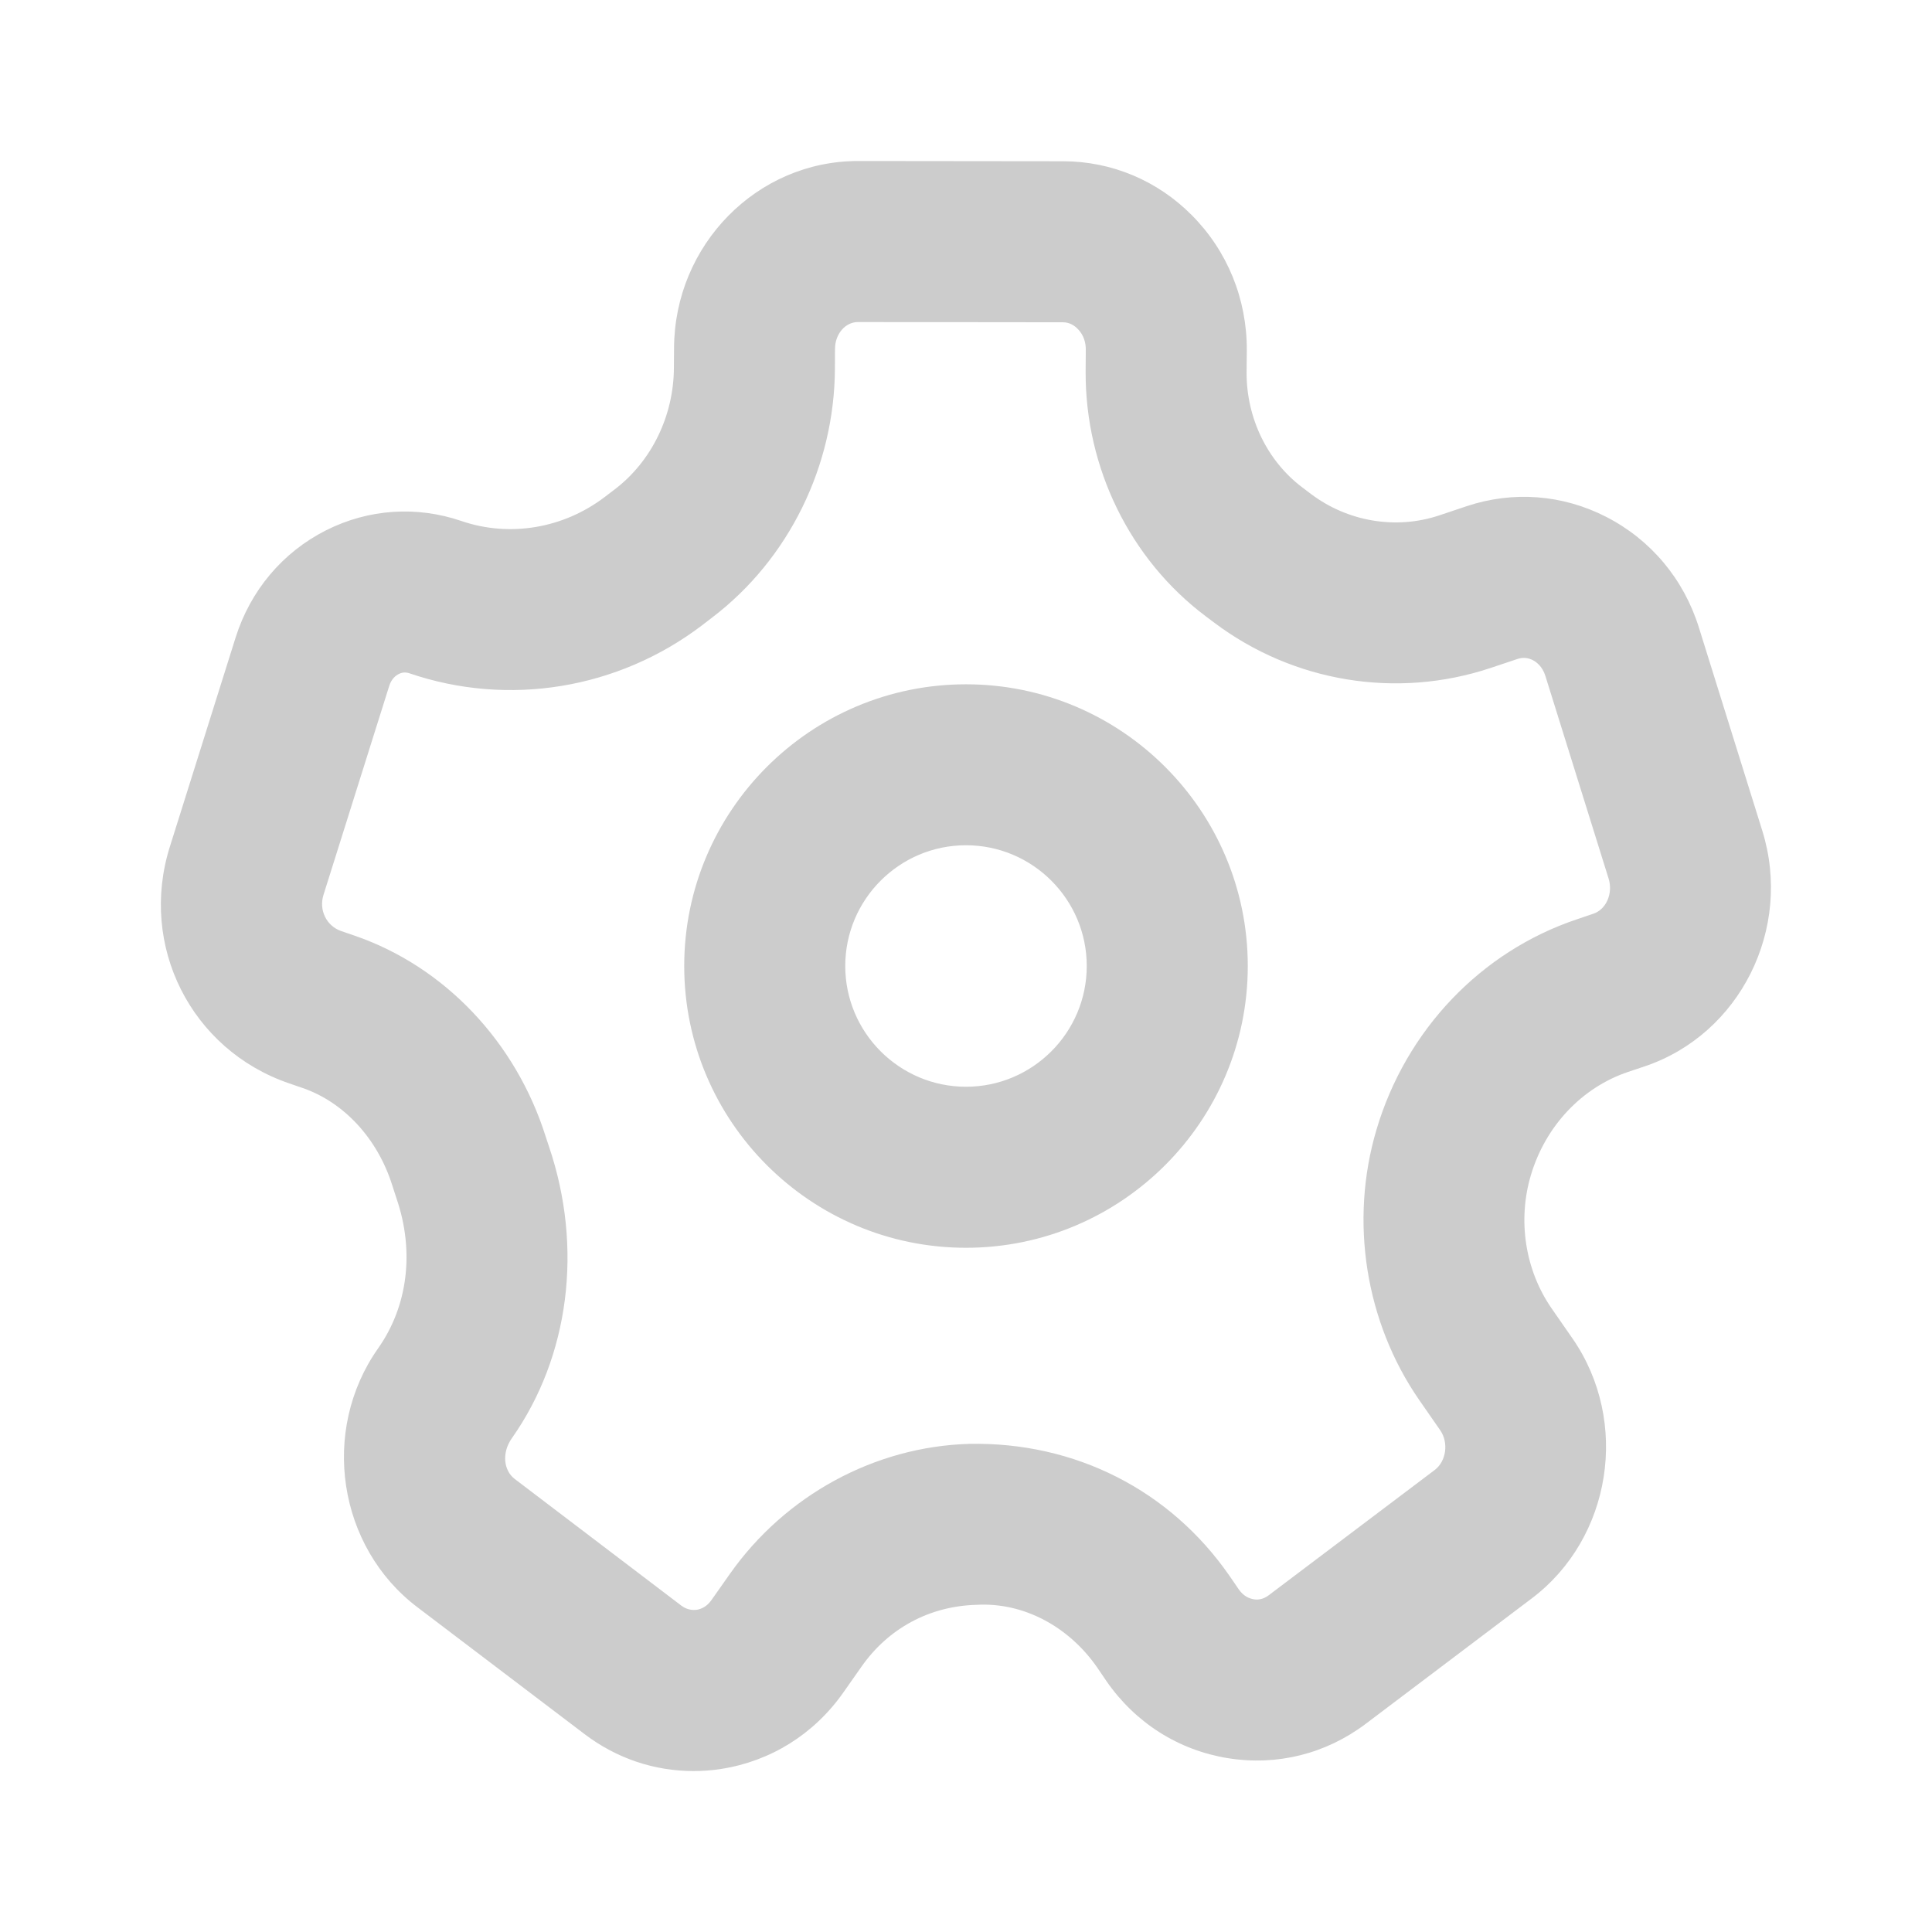
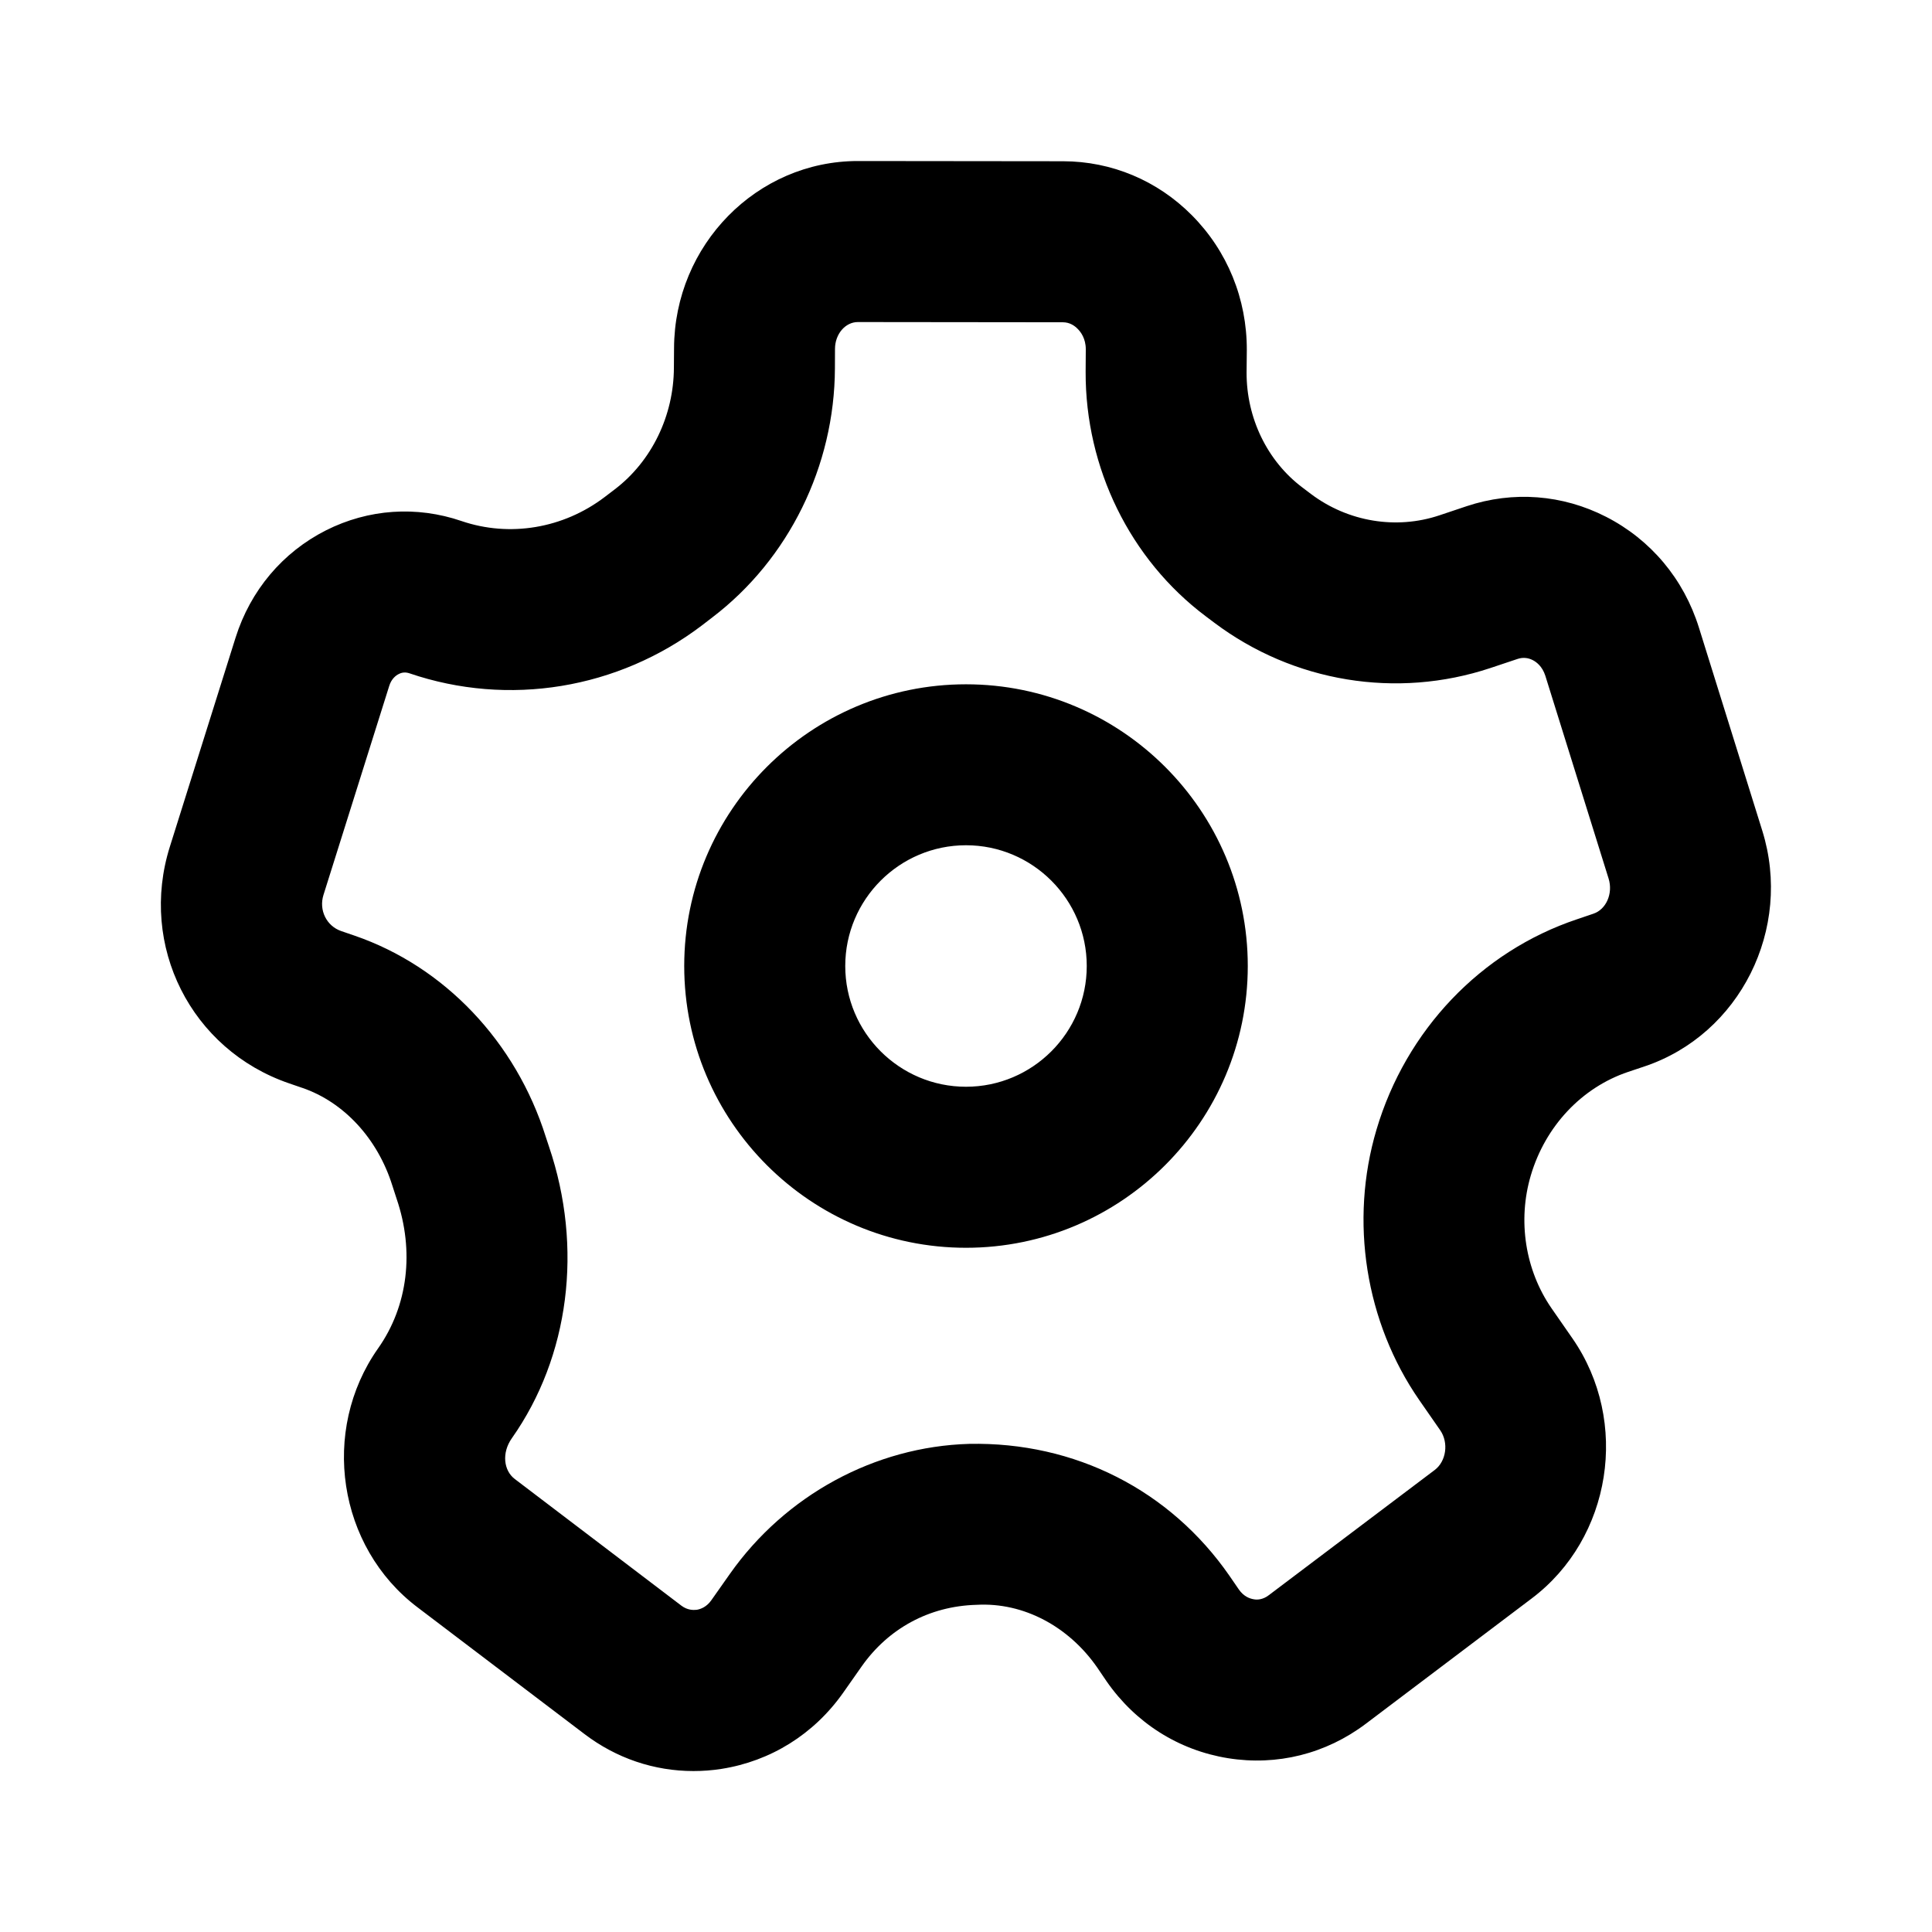
<svg xmlns="http://www.w3.org/2000/svg" width="26" height="26" viewBox="0 0 26 26" fill="none">
-   <g opacity="0.2">
-     <path fill-rule="evenodd" clip-rule="evenodd" d="M4.77 12.591C5.979 13.006 6.942 14.018 7.345 15.3L7.388 15.43C7.85 16.791 7.662 18.256 6.889 19.354C6.748 19.553 6.779 19.792 6.928 19.904L9.172 21.61C9.252 21.669 9.328 21.669 9.376 21.664C9.43 21.655 9.509 21.626 9.573 21.535L9.823 21.18C10.57 20.121 11.772 19.468 13.042 19.431C14.468 19.402 15.748 20.055 16.546 21.207L16.673 21.392C16.737 21.483 16.815 21.513 16.871 21.522C16.918 21.532 16.996 21.528 17.074 21.468L19.307 19.783C19.463 19.666 19.498 19.416 19.382 19.248L19.1 18.842C18.374 17.793 18.159 16.432 18.524 15.203C18.92 13.864 19.929 12.804 21.223 12.371L21.441 12.297C21.616 12.24 21.71 12.023 21.648 11.824L20.796 9.093C20.755 8.965 20.673 8.907 20.628 8.884C20.563 8.85 20.492 8.845 20.425 8.867L20.057 8.99C18.797 9.409 17.407 9.182 16.34 8.379L16.223 8.291C15.209 7.528 14.605 6.299 14.61 5.003L14.612 4.7C14.612 4.556 14.544 4.466 14.502 4.425C14.463 4.385 14.397 4.337 14.304 4.337L11.545 4.334C11.376 4.334 11.238 4.495 11.237 4.694L11.236 4.957C11.231 6.273 10.614 7.525 9.587 8.308L9.448 8.415C8.318 9.274 6.844 9.516 5.51 9.061C5.459 9.044 5.411 9.047 5.366 9.071C5.331 9.088 5.268 9.133 5.238 9.231L4.353 12.044C4.289 12.248 4.394 12.462 4.592 12.53L4.77 12.591ZM9.332 23.834C8.805 23.834 8.294 23.663 7.863 23.334L5.618 21.63C4.545 20.818 4.308 19.254 5.088 18.146C5.493 17.572 5.577 16.834 5.338 16.134L5.279 15.952C5.081 15.322 4.628 14.832 4.068 14.64H4.067L3.89 14.579C2.571 14.127 1.866 12.728 2.286 11.394L3.17 8.582C3.37 7.947 3.802 7.433 4.387 7.137C4.959 6.849 5.606 6.805 6.211 7.012C6.859 7.233 7.58 7.112 8.136 6.69L8.275 6.584C8.769 6.207 9.067 5.595 9.069 4.948L9.071 4.687C9.076 3.296 10.186 2.167 11.544 2.167H11.548L14.307 2.17C14.96 2.171 15.575 2.429 16.039 2.896C16.518 3.378 16.781 4.023 16.779 4.711L16.776 5.013C16.774 5.626 17.055 6.206 17.528 6.561L17.644 6.649C18.141 7.022 18.789 7.13 19.371 6.935L19.738 6.812C20.363 6.604 21.028 6.655 21.614 6.955C22.216 7.263 22.66 7.793 22.864 8.448L23.716 11.179C24.128 12.499 23.415 13.922 22.129 14.352L21.911 14.425C21.287 14.635 20.797 15.155 20.601 15.818C20.421 16.426 20.525 17.094 20.881 17.608L21.163 18.014C21.936 19.132 21.689 20.701 20.612 21.512L18.38 23.198C17.843 23.603 17.186 23.767 16.526 23.661C15.861 23.554 15.28 23.186 14.891 22.625L14.764 22.438C14.384 21.892 13.778 21.561 13.142 21.597C12.505 21.614 11.954 21.916 11.595 22.427L11.345 22.783C10.952 23.339 10.371 23.701 9.709 23.805C9.582 23.825 9.456 23.834 9.332 23.834ZM13 11.375C12.104 11.375 11.375 12.104 11.375 13C11.375 13.896 12.104 14.625 13 14.625C13.896 14.625 14.625 13.896 14.625 13C14.625 12.104 13.896 11.375 13 11.375ZM13 16.792C10.909 16.792 9.208 15.091 9.208 13C9.208 10.909 10.909 9.209 13 9.209C15.091 9.209 16.792 10.909 16.792 13C16.792 15.091 15.091 16.792 13 16.792Z" fill="black" />
-   </g>
+   <path fill-rule="evenodd" clip-rule="evenodd" d="M4.77 12.591C5.979 13.006 6.942 14.018 7.345 15.3L7.388 15.43C7.85 16.791 7.662 18.256 6.889 19.354C6.748 19.553 6.779 19.792 6.928 19.904L9.172 21.61C9.252 21.669 9.328 21.669 9.376 21.664C9.43 21.655 9.509 21.626 9.573 21.535L9.823 21.18C10.57 20.121 11.772 19.468 13.042 19.431C14.468 19.402 15.748 20.055 16.546 21.207L16.673 21.392C16.737 21.483 16.815 21.513 16.871 21.522C16.918 21.532 16.996 21.528 17.074 21.468L19.307 19.783C19.463 19.666 19.498 19.416 19.382 19.248L19.1 18.842C18.374 17.793 18.159 16.432 18.524 15.203C18.92 13.864 19.929 12.804 21.223 12.371L21.441 12.297C21.616 12.24 21.71 12.023 21.648 11.824L20.796 9.093C20.755 8.965 20.673 8.907 20.628 8.884C20.563 8.85 20.492 8.845 20.425 8.867L20.057 8.99C18.797 9.409 17.407 9.182 16.34 8.379L16.223 8.291C15.209 7.528 14.605 6.299 14.61 5.003L14.612 4.7C14.612 4.556 14.544 4.466 14.502 4.425C14.463 4.385 14.397 4.337 14.304 4.337L11.545 4.334C11.376 4.334 11.238 4.495 11.237 4.694L11.236 4.957C11.231 6.273 10.614 7.525 9.587 8.308L9.448 8.415C8.318 9.274 6.844 9.516 5.51 9.061C5.459 9.044 5.411 9.047 5.366 9.071C5.331 9.088 5.268 9.133 5.238 9.231L4.353 12.044C4.289 12.248 4.394 12.462 4.592 12.53L4.77 12.591ZM9.332 23.834C8.805 23.834 8.294 23.663 7.863 23.334L5.618 21.63C4.545 20.818 4.308 19.254 5.088 18.146C5.493 17.572 5.577 16.834 5.338 16.134L5.279 15.952C5.081 15.322 4.628 14.832 4.068 14.64H4.067L3.89 14.579C2.571 14.127 1.866 12.728 2.286 11.394L3.17 8.582C3.37 7.947 3.802 7.433 4.387 7.137C4.959 6.849 5.606 6.805 6.211 7.012C6.859 7.233 7.58 7.112 8.136 6.69L8.275 6.584C8.769 6.207 9.067 5.595 9.069 4.948L9.071 4.687C9.076 3.296 10.186 2.167 11.544 2.167H11.548L14.307 2.17C14.96 2.171 15.575 2.429 16.039 2.896C16.518 3.378 16.781 4.023 16.779 4.711L16.776 5.013C16.774 5.626 17.055 6.206 17.528 6.561L17.644 6.649C18.141 7.022 18.789 7.13 19.371 6.935L19.738 6.812C20.363 6.604 21.028 6.655 21.614 6.955C22.216 7.263 22.66 7.793 22.864 8.448L23.716 11.179C24.128 12.499 23.415 13.922 22.129 14.352L21.911 14.425C21.287 14.635 20.797 15.155 20.601 15.818C20.421 16.426 20.525 17.094 20.881 17.608L21.163 18.014C21.936 19.132 21.689 20.701 20.612 21.512L18.38 23.198C17.843 23.603 17.186 23.767 16.526 23.661C15.861 23.554 15.28 23.186 14.891 22.625L14.764 22.438C14.384 21.892 13.778 21.561 13.142 21.597C12.505 21.614 11.954 21.916 11.595 22.427L11.345 22.783C10.952 23.339 10.371 23.701 9.709 23.805C9.582 23.825 9.456 23.834 9.332 23.834ZM13 11.375C12.104 11.375 11.375 12.104 11.375 13C11.375 13.896 12.104 14.625 13 14.625C13.896 14.625 14.625 13.896 14.625 13C14.625 12.104 13.896 11.375 13 11.375ZM13 16.792C10.909 16.792 9.208 15.091 9.208 13C9.208 10.909 10.909 9.209 13 9.209C15.091 9.209 16.792 10.909 16.792 13C16.792 15.091 15.091 16.792 13 16.792Z" fill="black" />
</svg>
